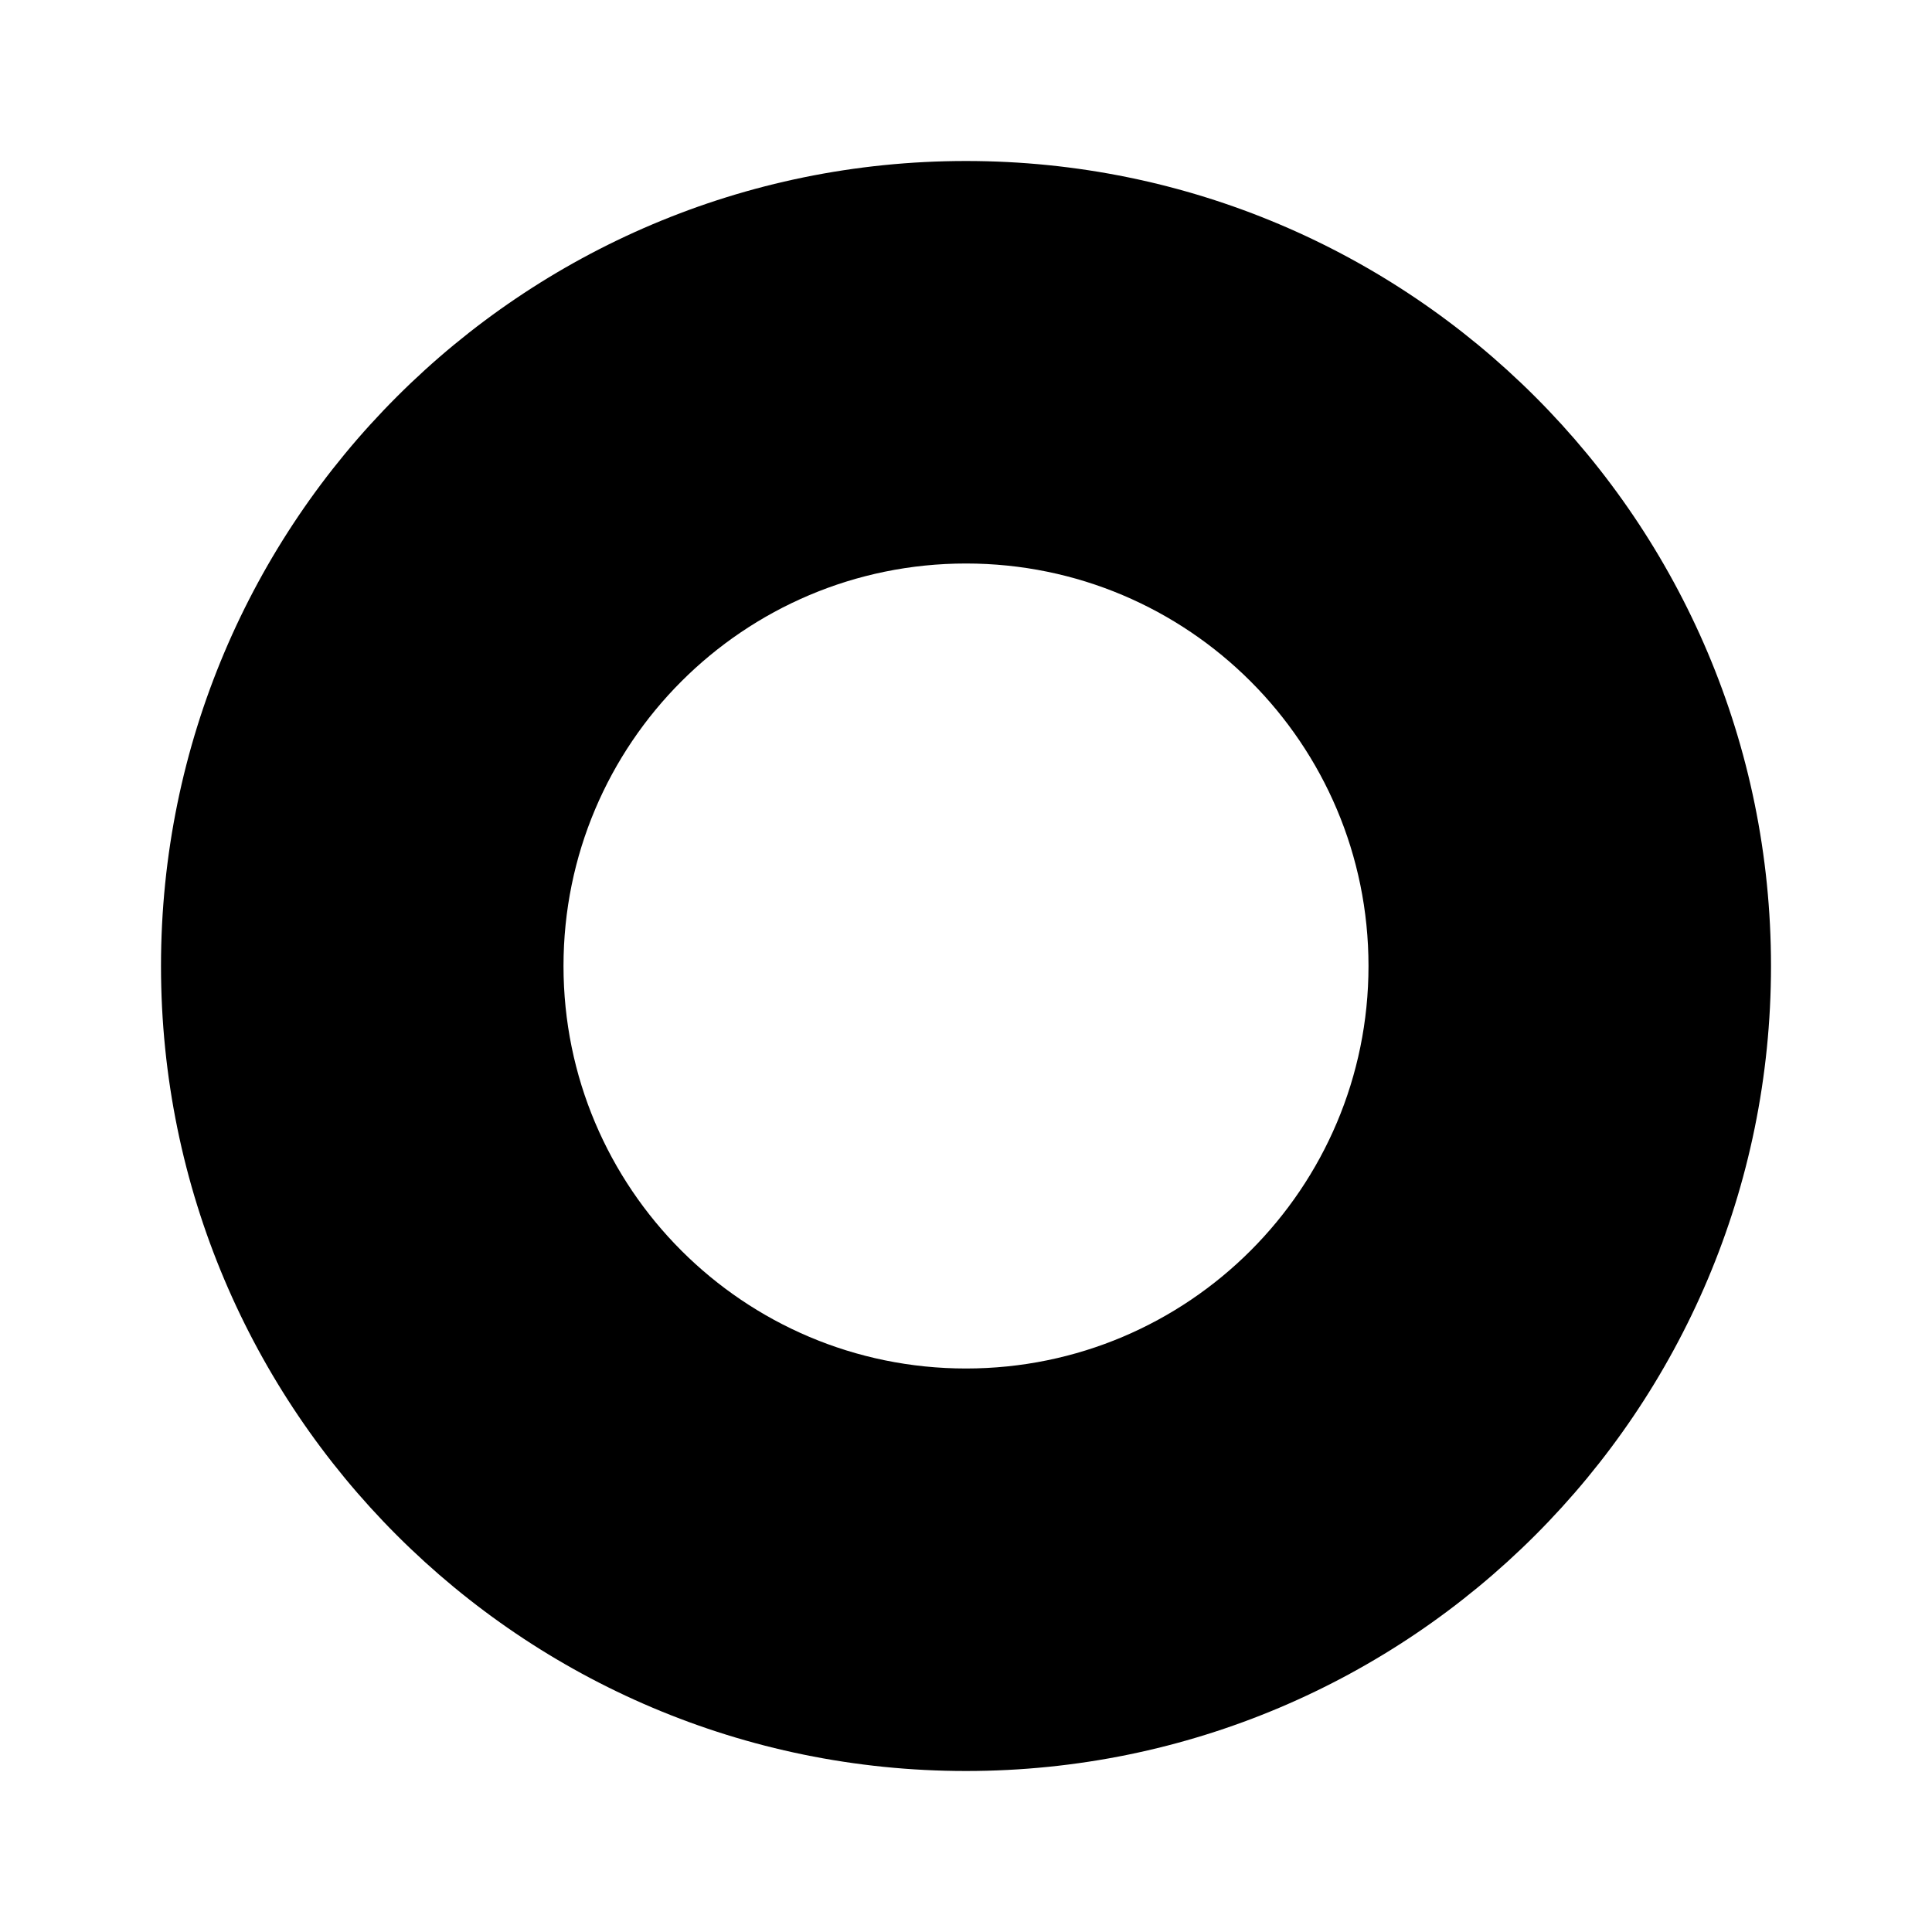
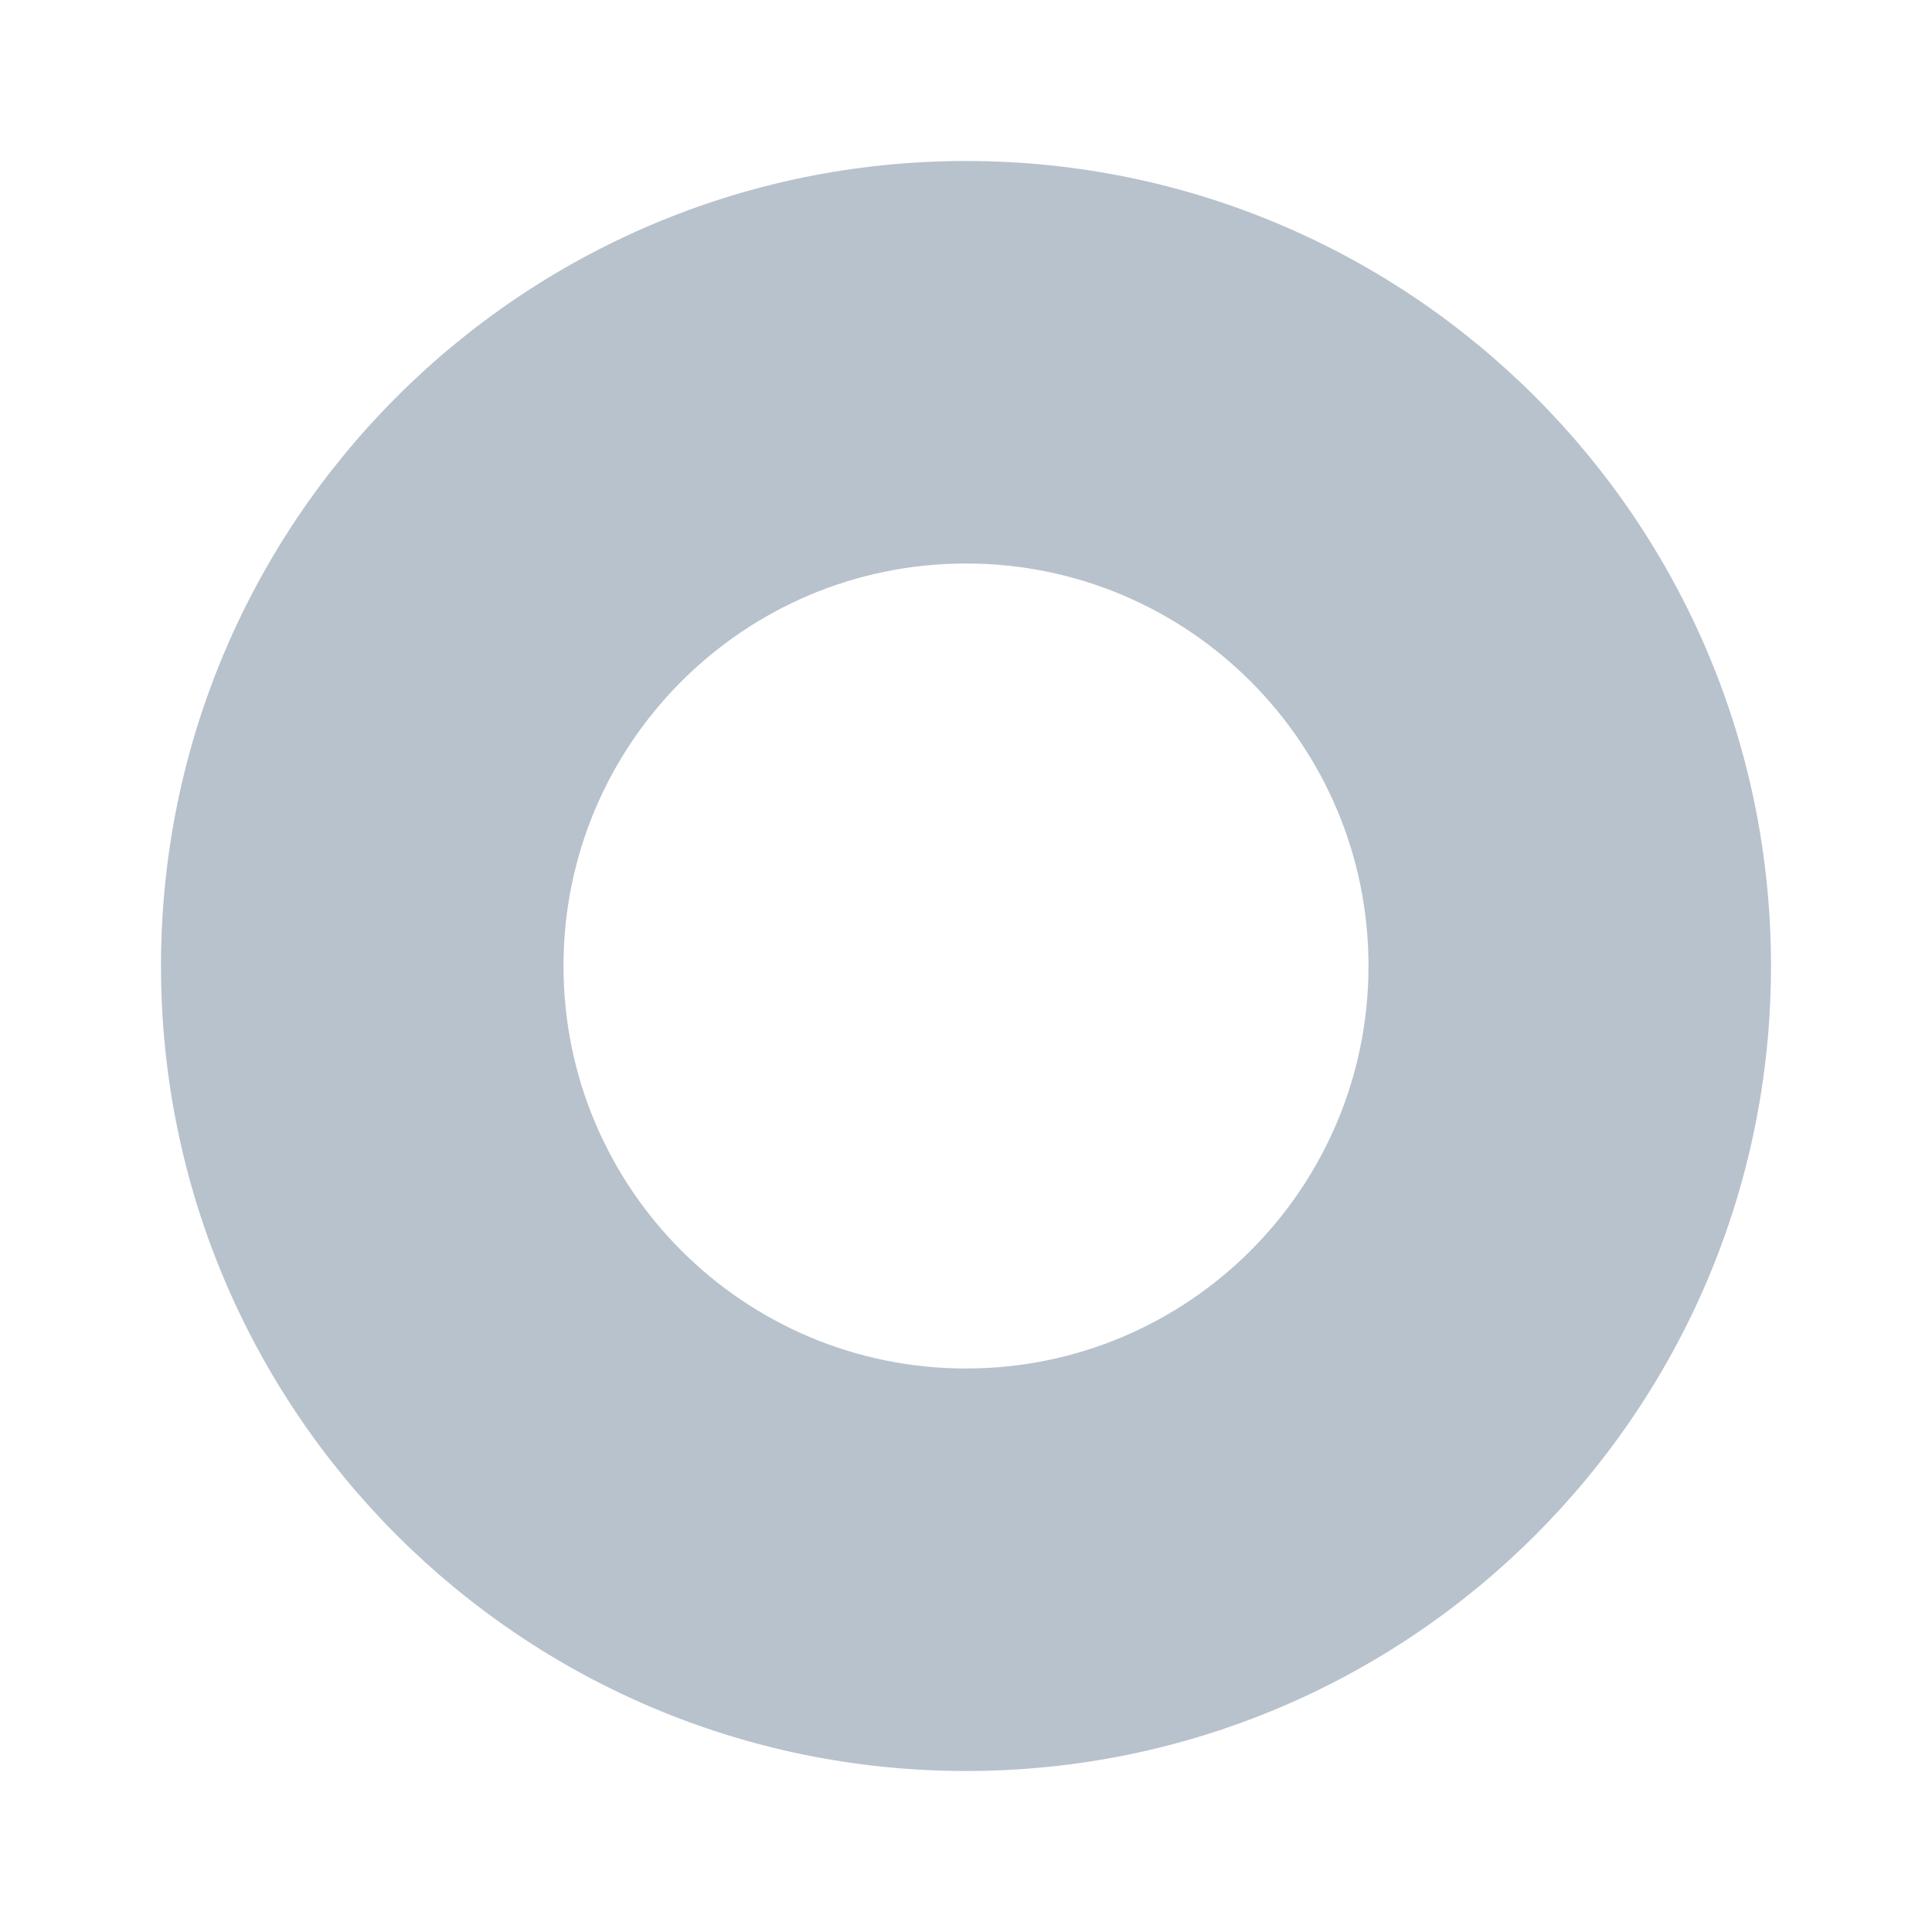
<svg xmlns="http://www.w3.org/2000/svg" width="800px" height="800px" viewBox="0 0 512 512" version="1.1" fill="#b8c2cc">
  <g id="SVGRepo_bgCarrier" stroke-width="0" />
  <g id="SVGRepo_tracerCarrier" stroke-linecap="round" stroke-linejoin="round" />
  <g id="SVGRepo_iconCarrier">
    <g id="Page-1" stroke="none" stroke-width="1" fill="none" fill-rule="evenodd">
-       <g id="drop" fill="#000000" transform="translate(42.66667, 42.66667)">
+       <g id="drop" fill="#b8c2cc" transform="translate(42.66667, 42.66667)">
        <path d="M213.333,3.55271368e-14 C331.154,3.55271368e-14 426.667,95.513 426.667,213.333 C426.667,331.154 331.154,426.667 213.333,426.667 C95.513,426.667 3.55271368e-14,331.154 3.55271368e-14,213.333 C3.55271368e-14,95.513 95.513,3.55271368e-14 213.333,3.55271368e-14 Z M213.333,106.667 C154.423,106.667 106.667,154.423 106.667,213.333 C106.667,272.244 154.423,320 213.333,320 C272.244,320 320,272.244 320,213.333 C320,154.423 272.244,106.667 213.333,106.667 Z" id="Combined-Shape"> </path>
      </g>
    </g>
  </g>
</svg>
